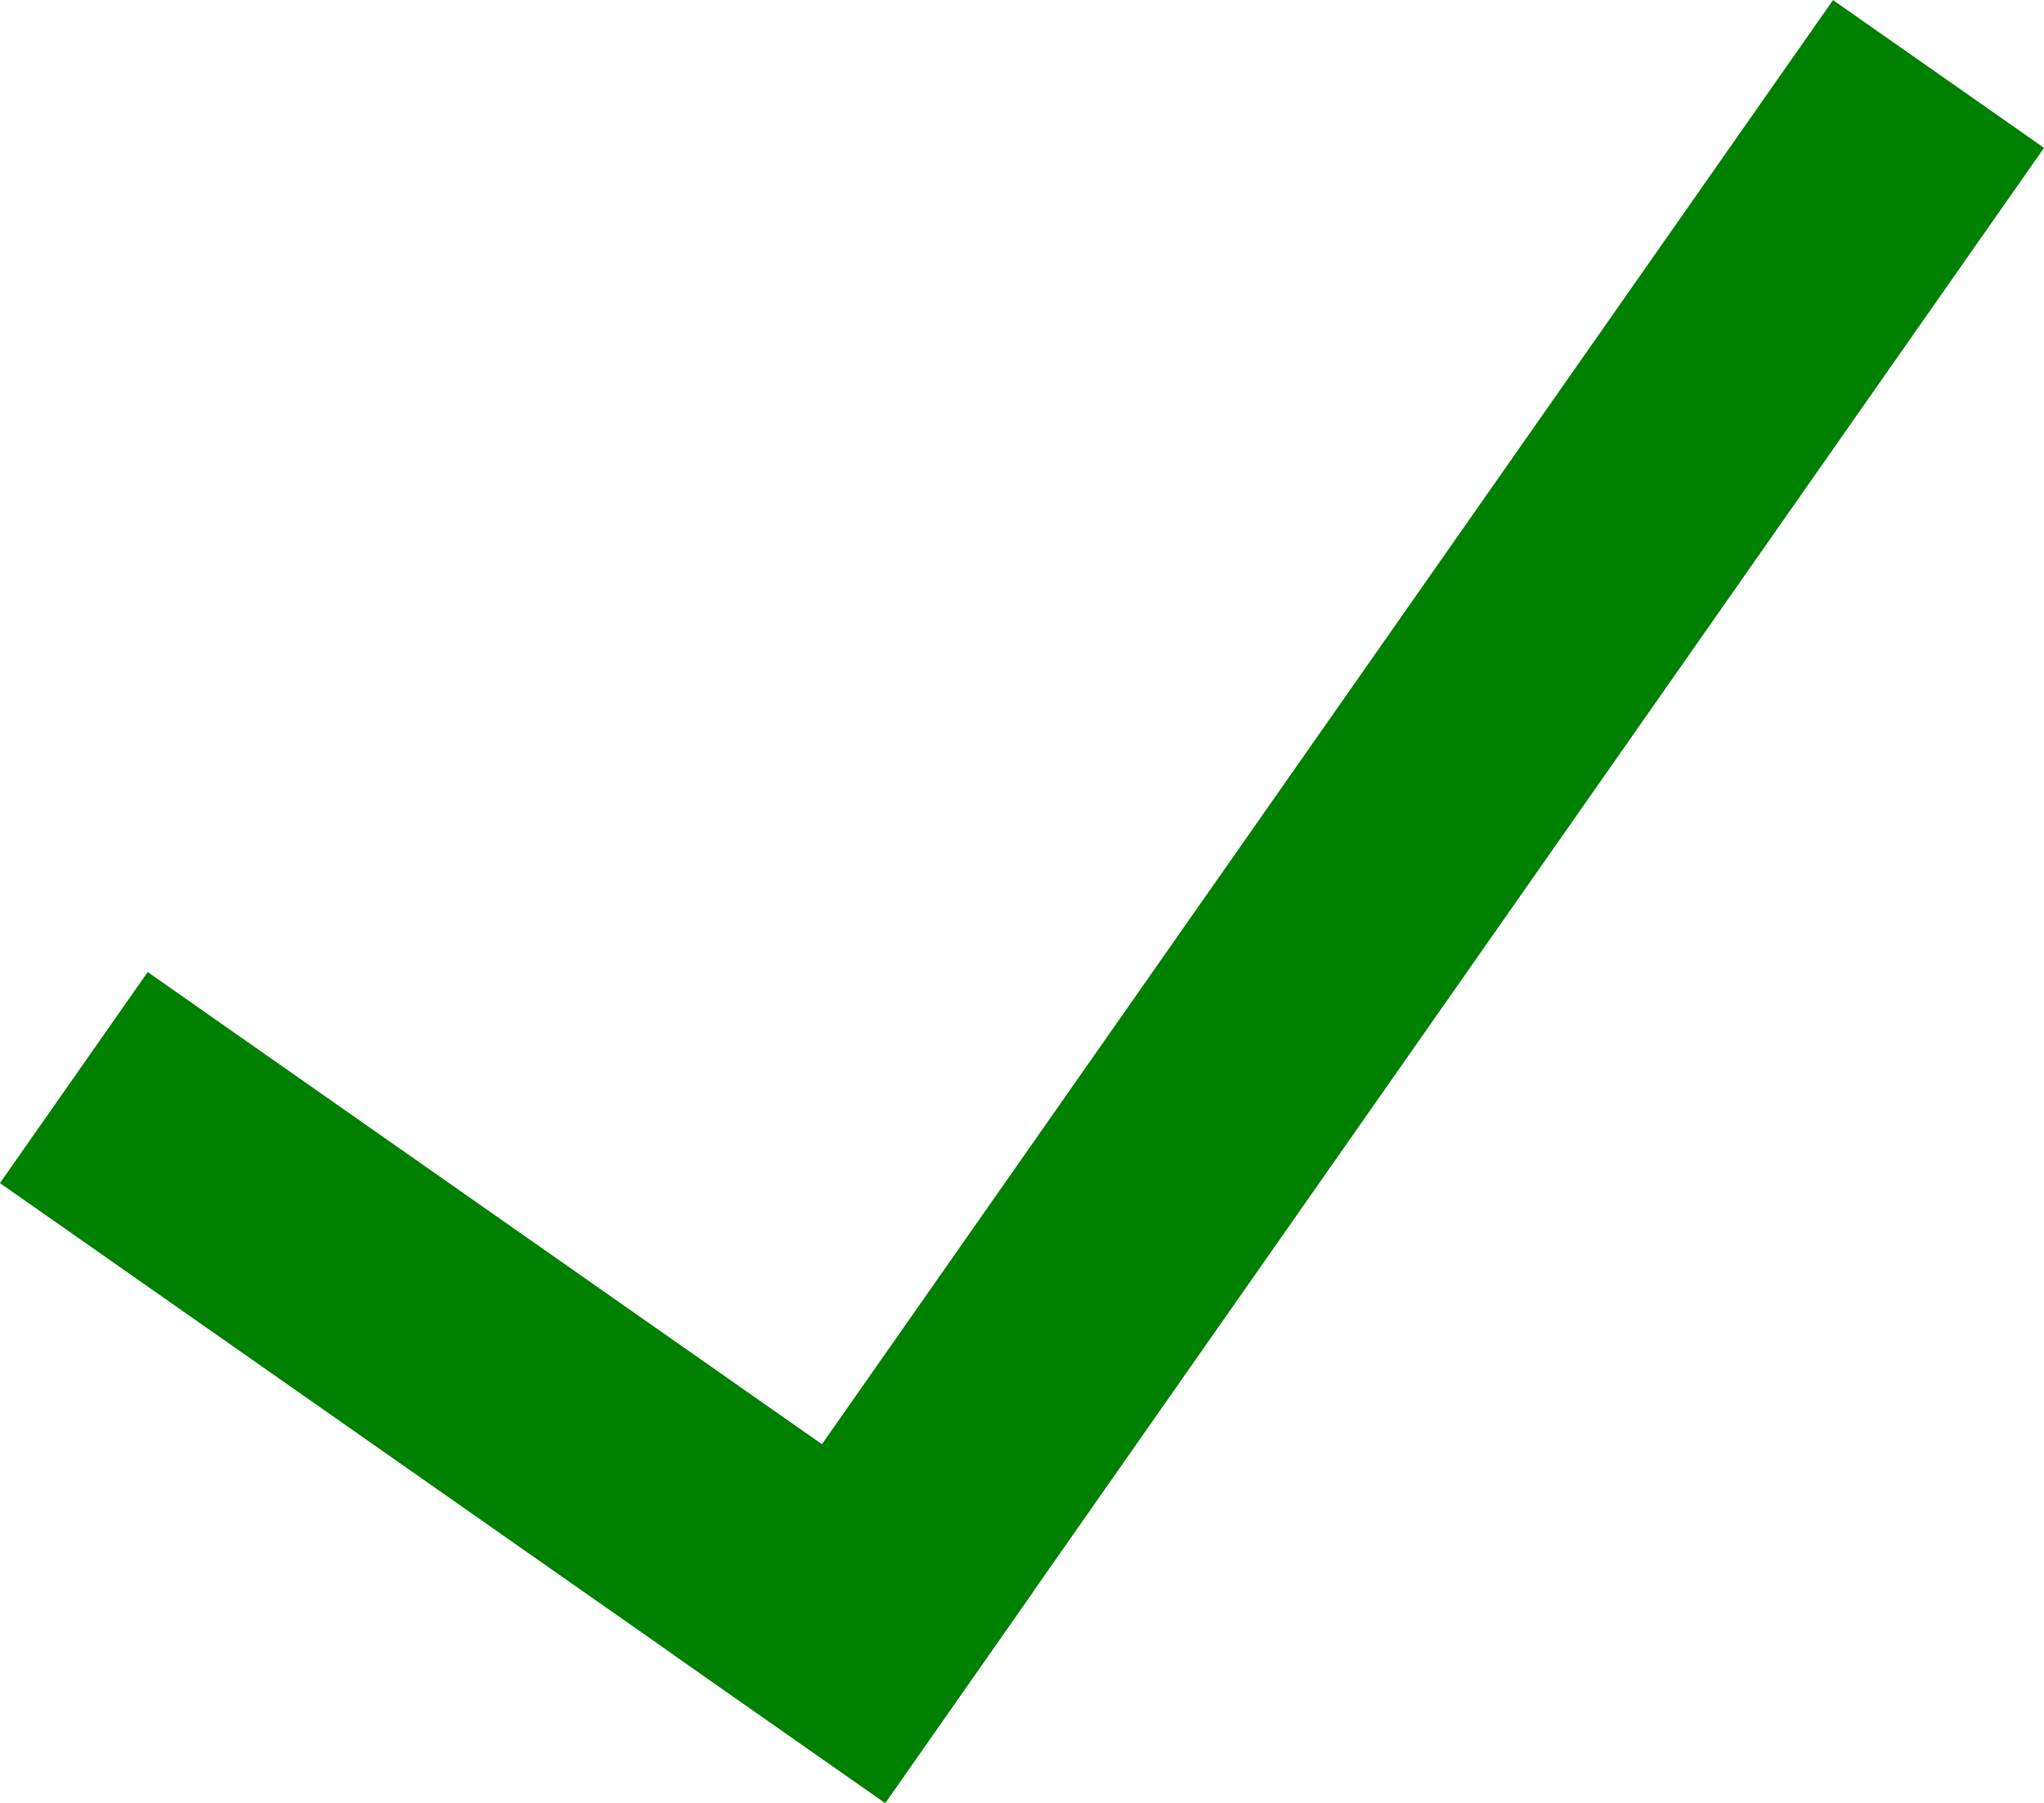
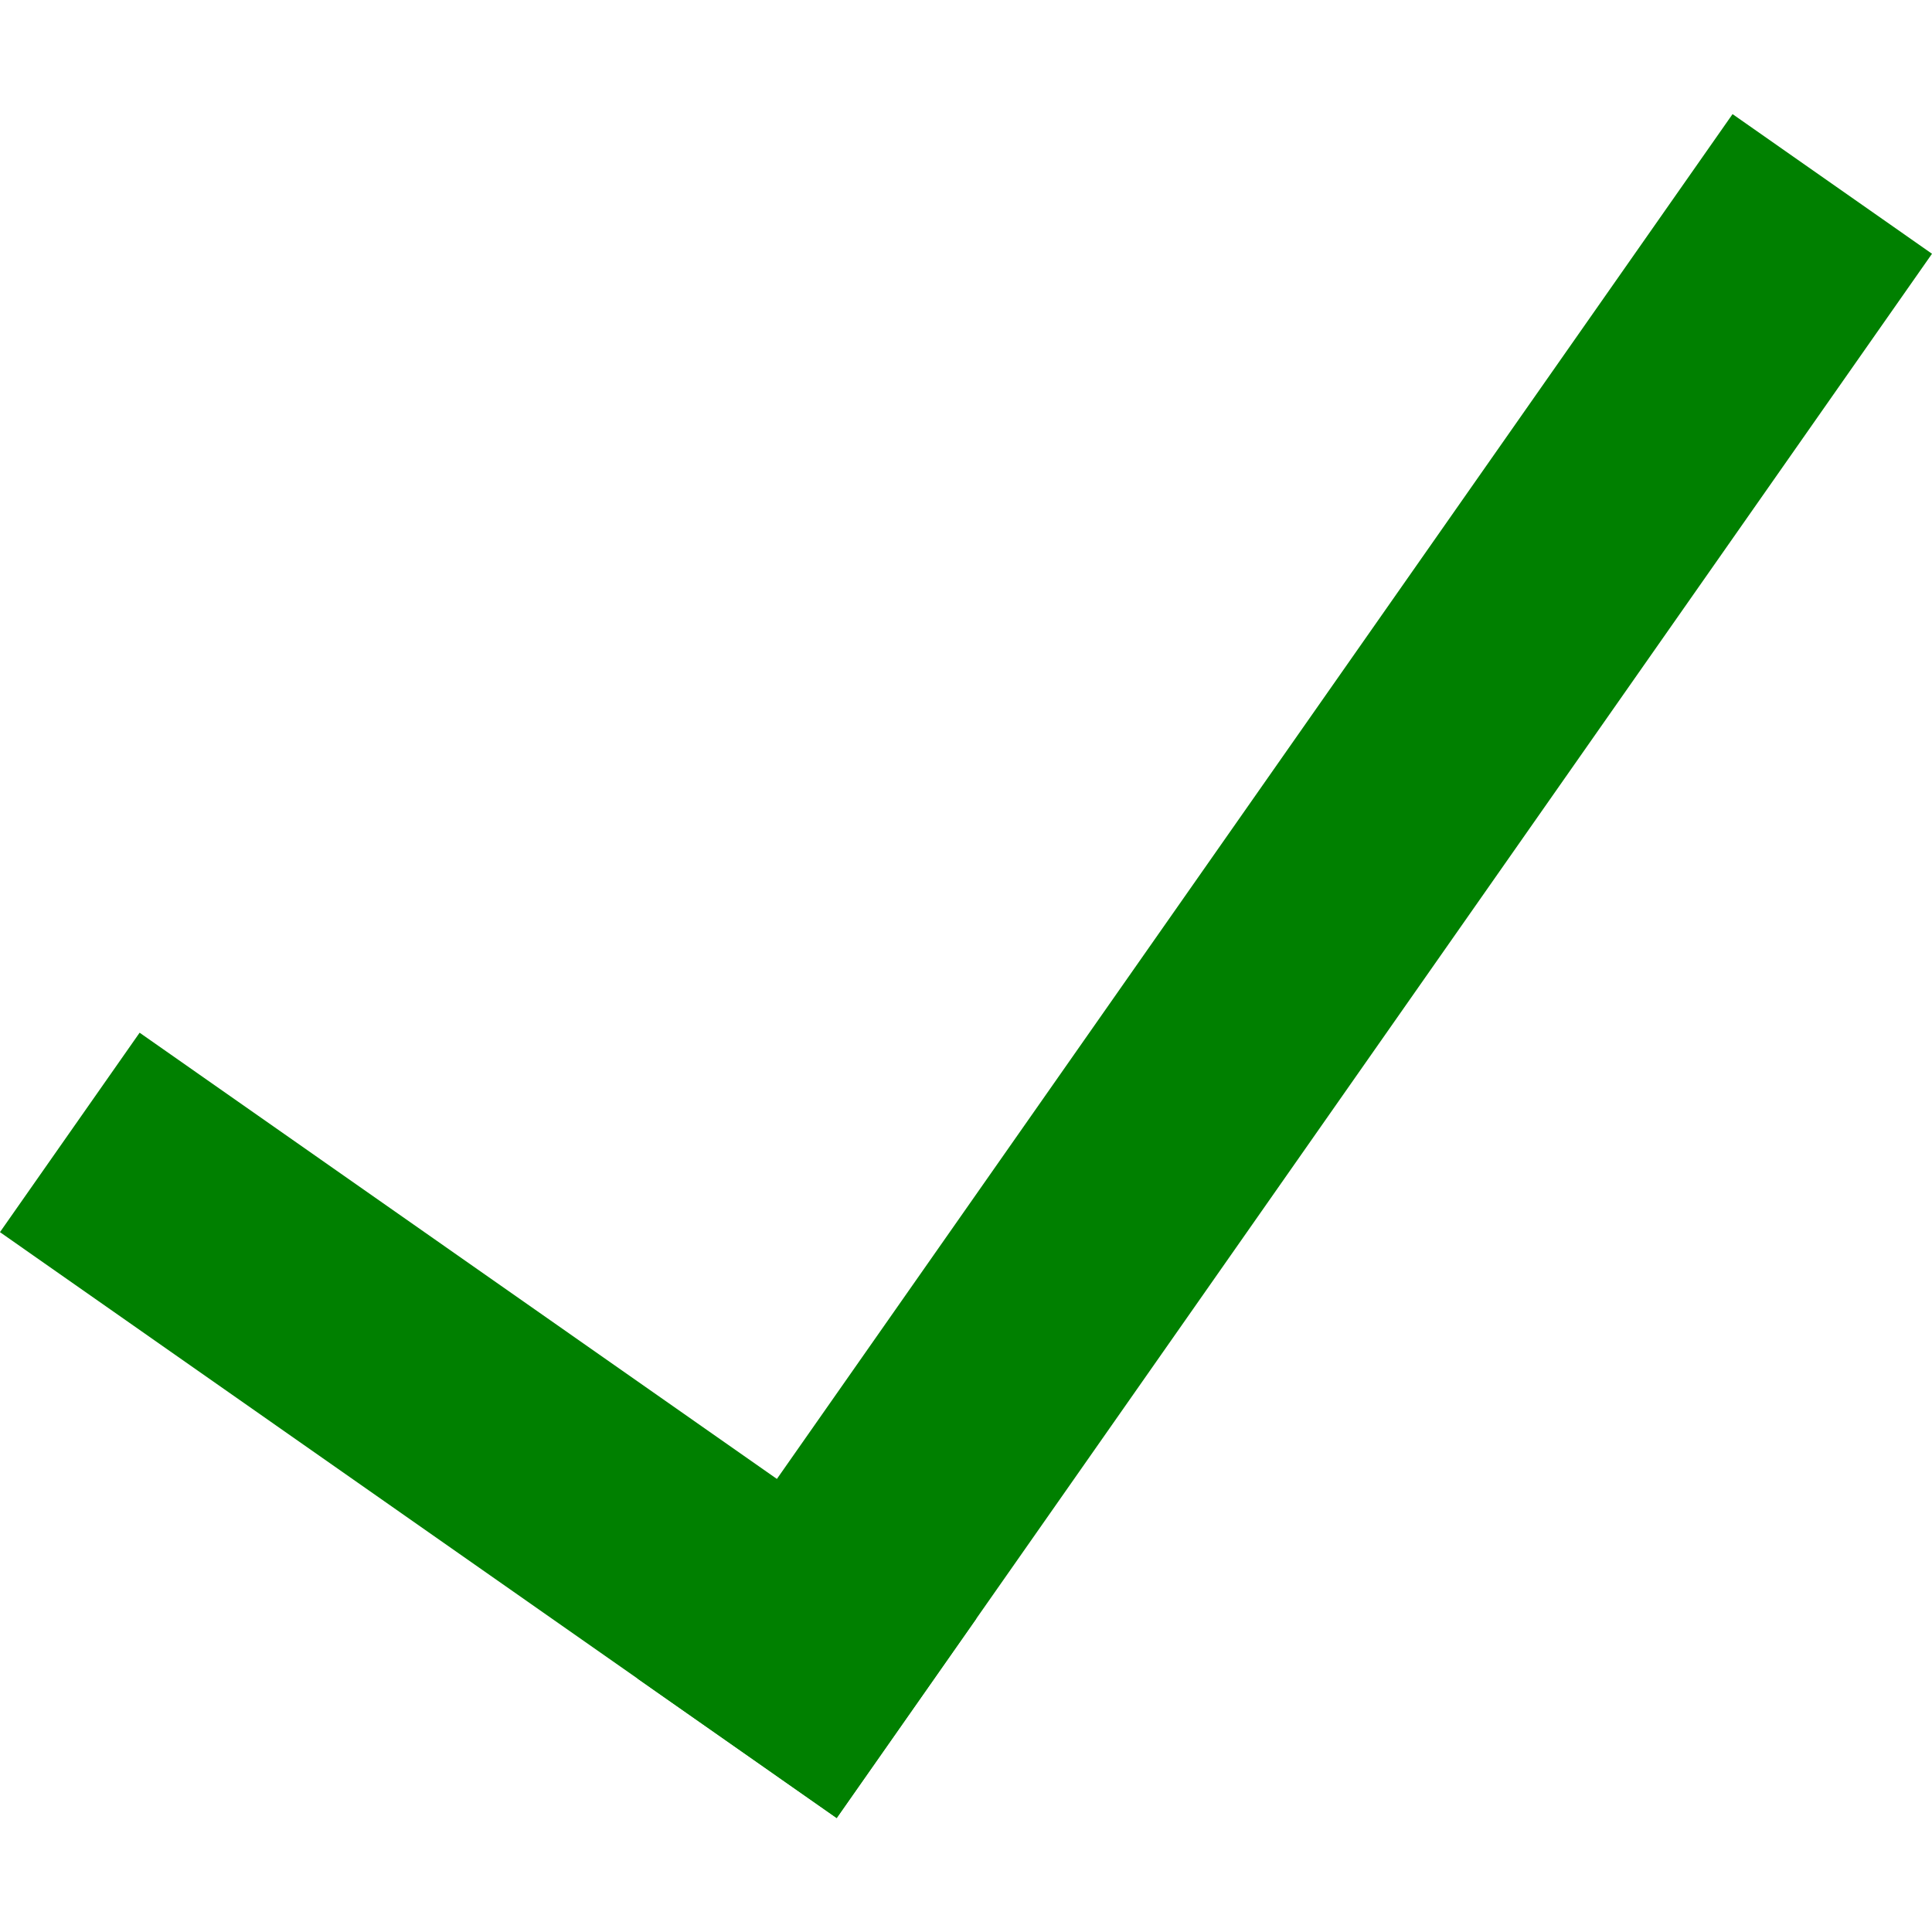
- <svg xmlns="http://www.w3.org/2000/svg" width="10.117mm" height="8.923mm" viewBox="0 0 10.117 8.923" version="1.1" id="svg1">
+ <svg xmlns="http://www.w3.org/2000/svg" width="6.792mm" height="6.792mm" viewBox="0 0 6.792 6.792" version="1.1" id="svg1">
  <defs id="defs1" />
-   <g id="layer1" transform="translate(-165.8938,-109.0083)">
+   <g id="layer1" transform="matrix(0.6713292,0,0,0.6713292,-111.3693,-72.77953)">
    <rect style="fill:#008000;stroke-width:0.44;paint-order:stroke fill markers" id="rect1" width="5.349" height="1.275" x="201.775" y="-2.337" transform="rotate(35)" />
    <rect style="fill:#008000;stroke-width:0.602;paint-order:stroke fill markers" id="rect1-8" width="10" height="1.275" x="1.062" y="205.849" transform="rotate(-55)" />
  </g>
</svg>
